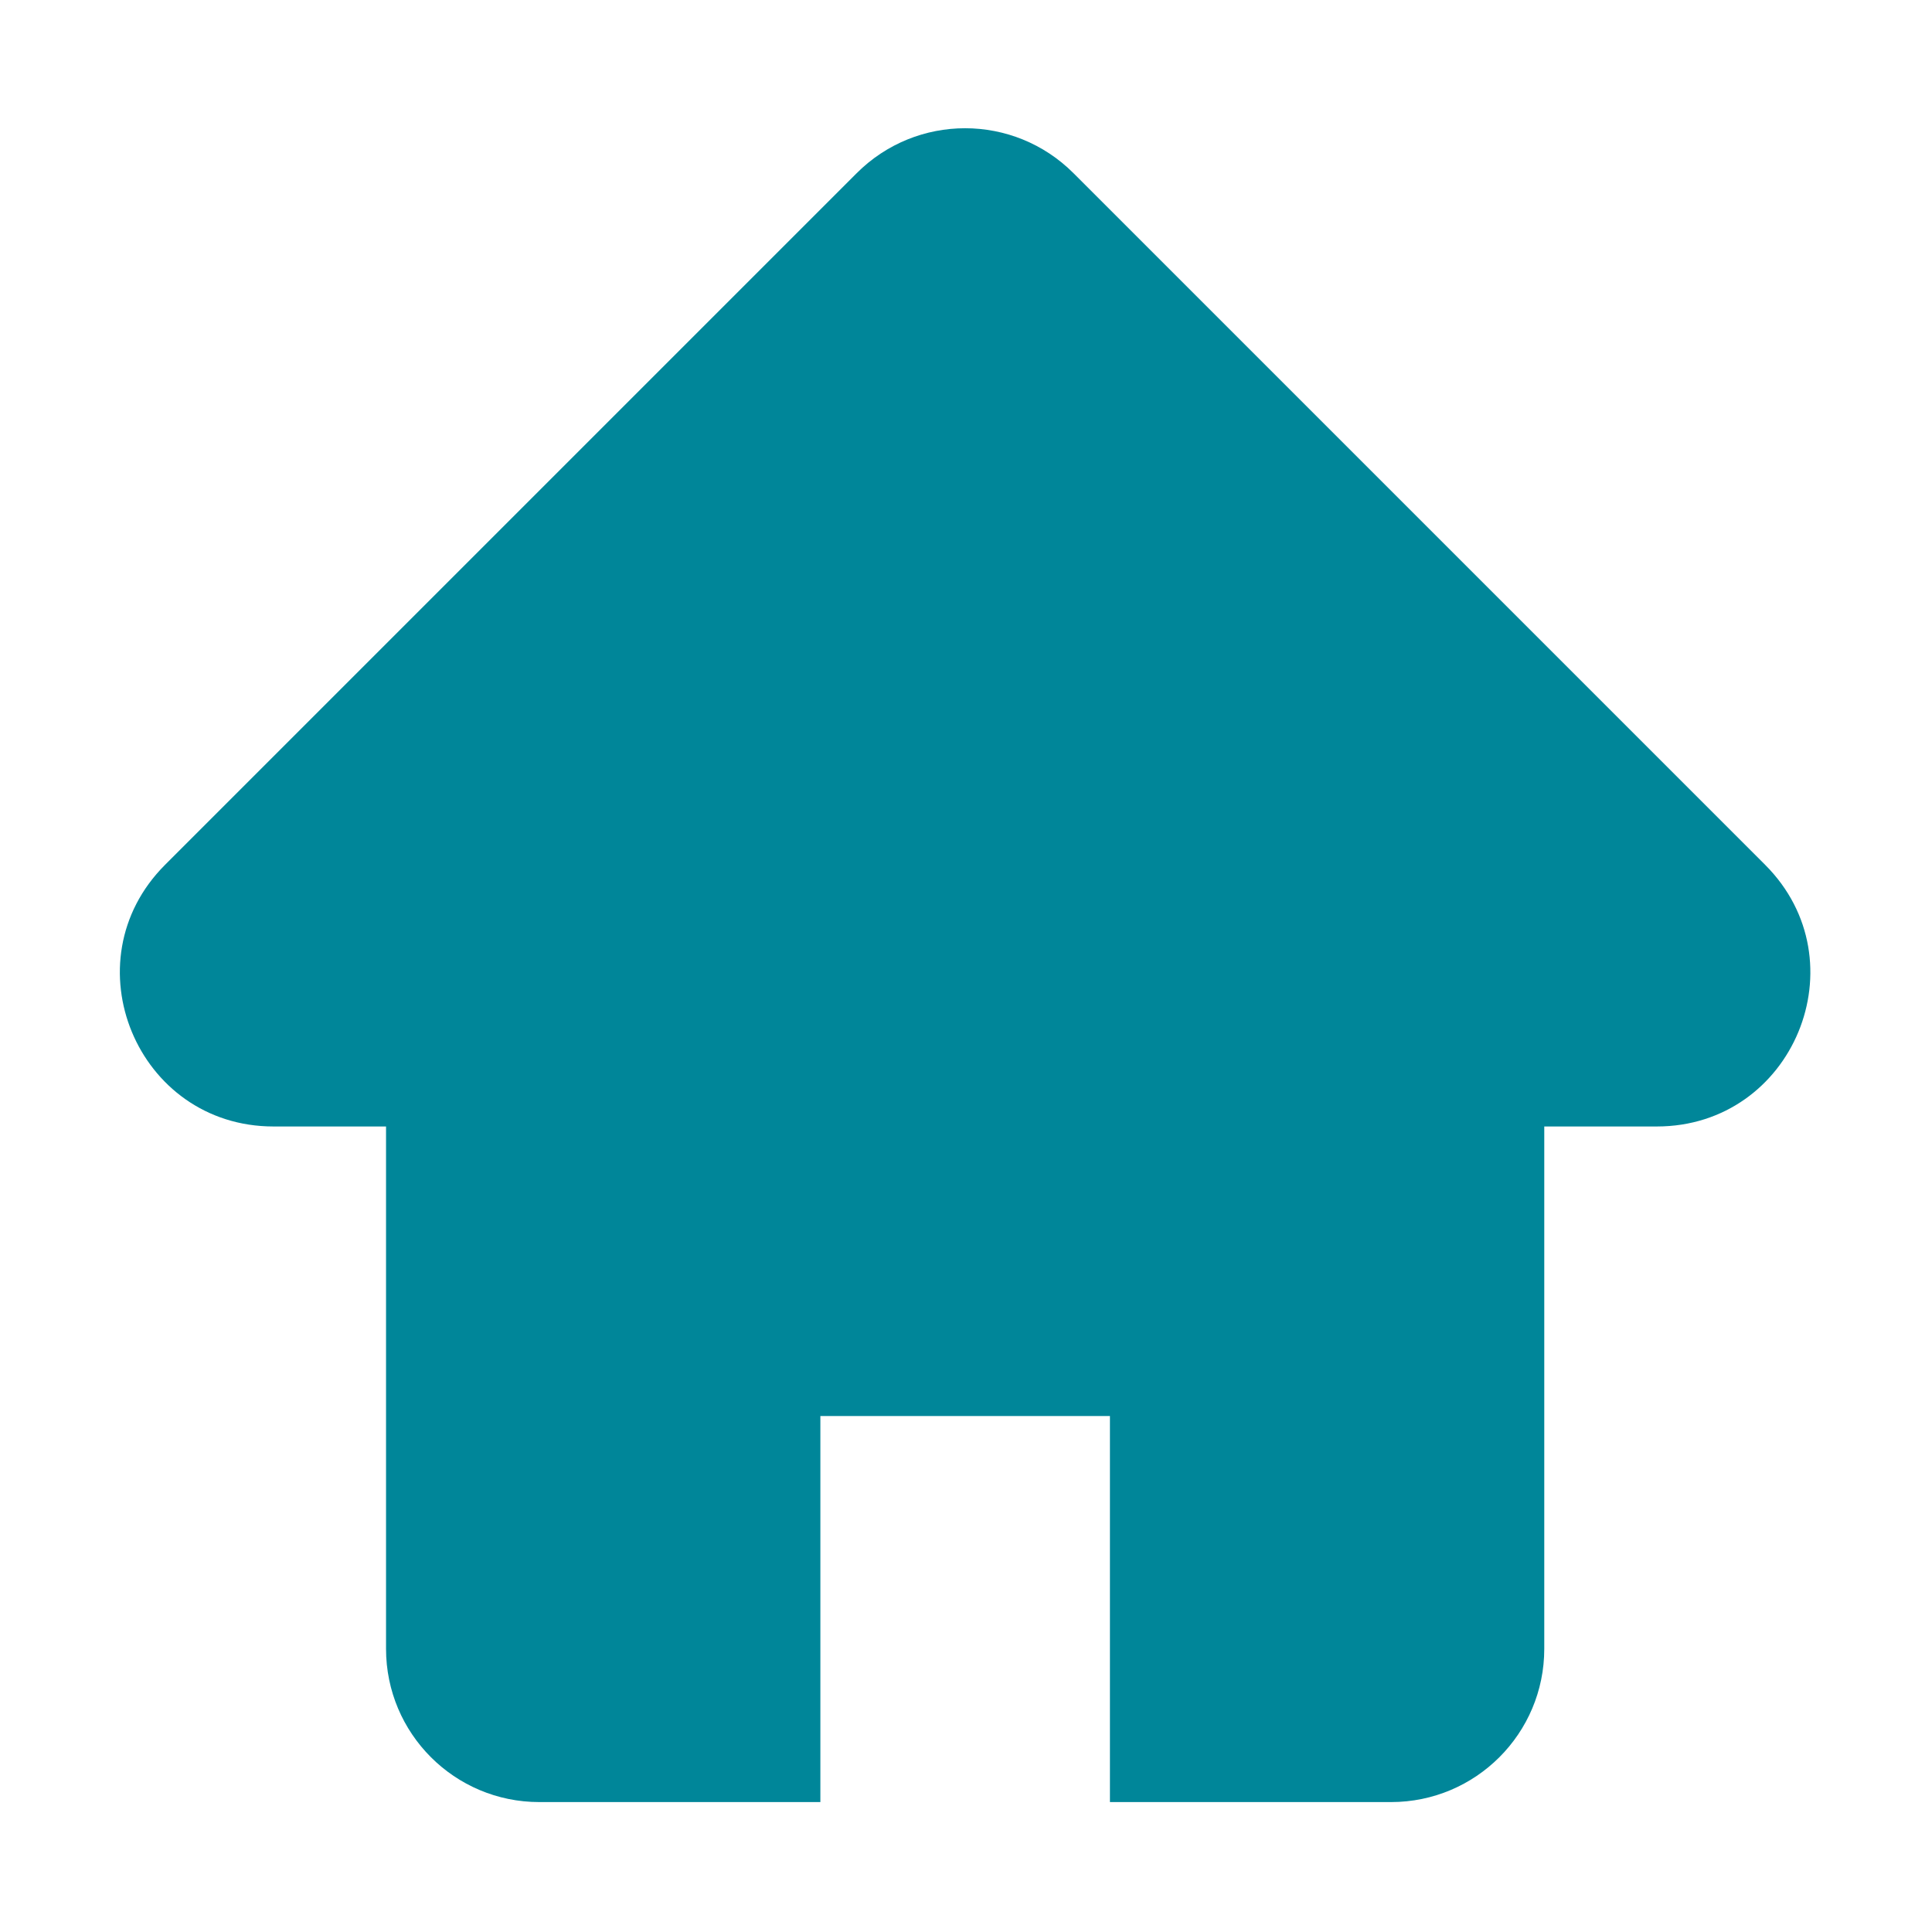
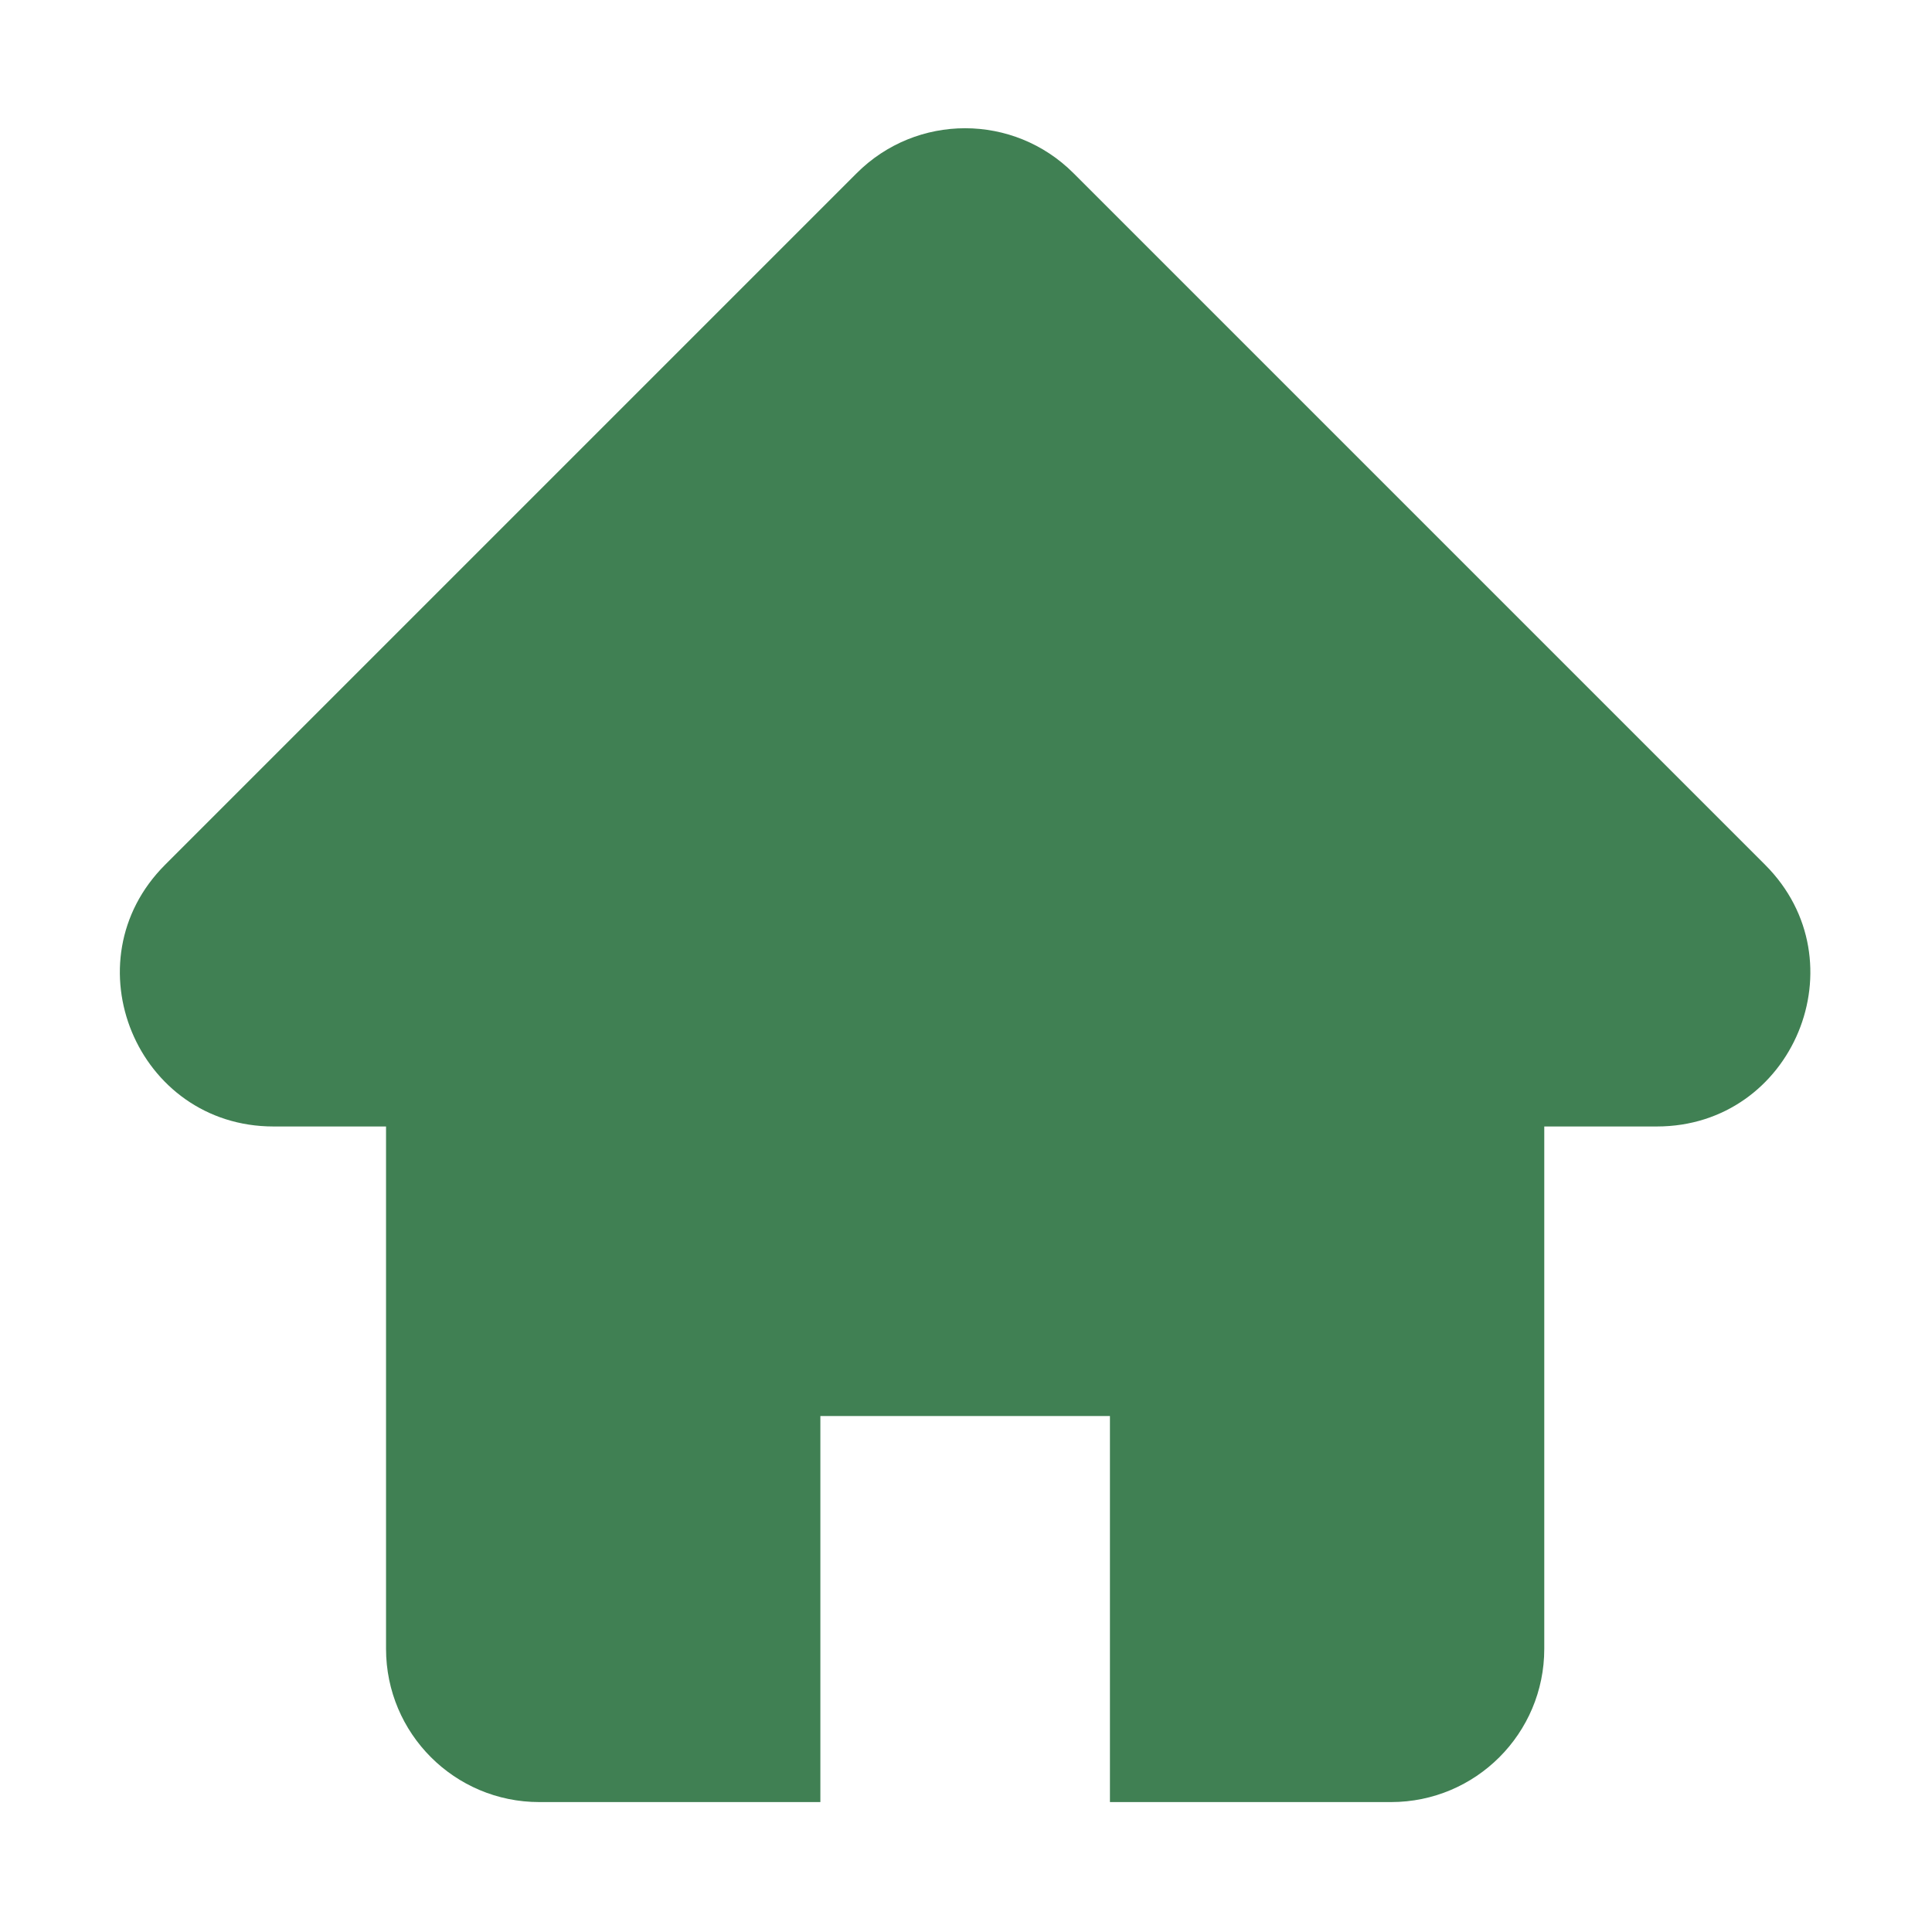
<svg xmlns="http://www.w3.org/2000/svg" fill="none" height="16" viewBox="0 0 16 16" width="16">
-   <path d="m1.367 7.162c-.8.8-.233 2.167.898 2.167h.932v4.326c0 .701.568 1.269 1.269 1.269h2.328v-3.197h2.398v3.197h2.328c.701 0 1.269-.568 1.269-1.269v-4.326h.932c1.131 0 1.697-1.367.897-2.167l-5.728-5.728c-.496-.496-1.299-.496-1.795-0z" fill="#008699" />
+   <path d="m1.367 7.162c-.8.8-.233 2.167.898 2.167h.932v4.326c0 .701.568 1.269 1.269 1.269h2.328v-3.197h2.398v3.197h2.328c.701 0 1.269-.568 1.269-1.269v-4.326h.932c1.131 0 1.697-1.367.897-2.167l-5.728-5.728c-.496-.496-1.299-.496-1.795-0z" fill="#408053" />
</svg>
